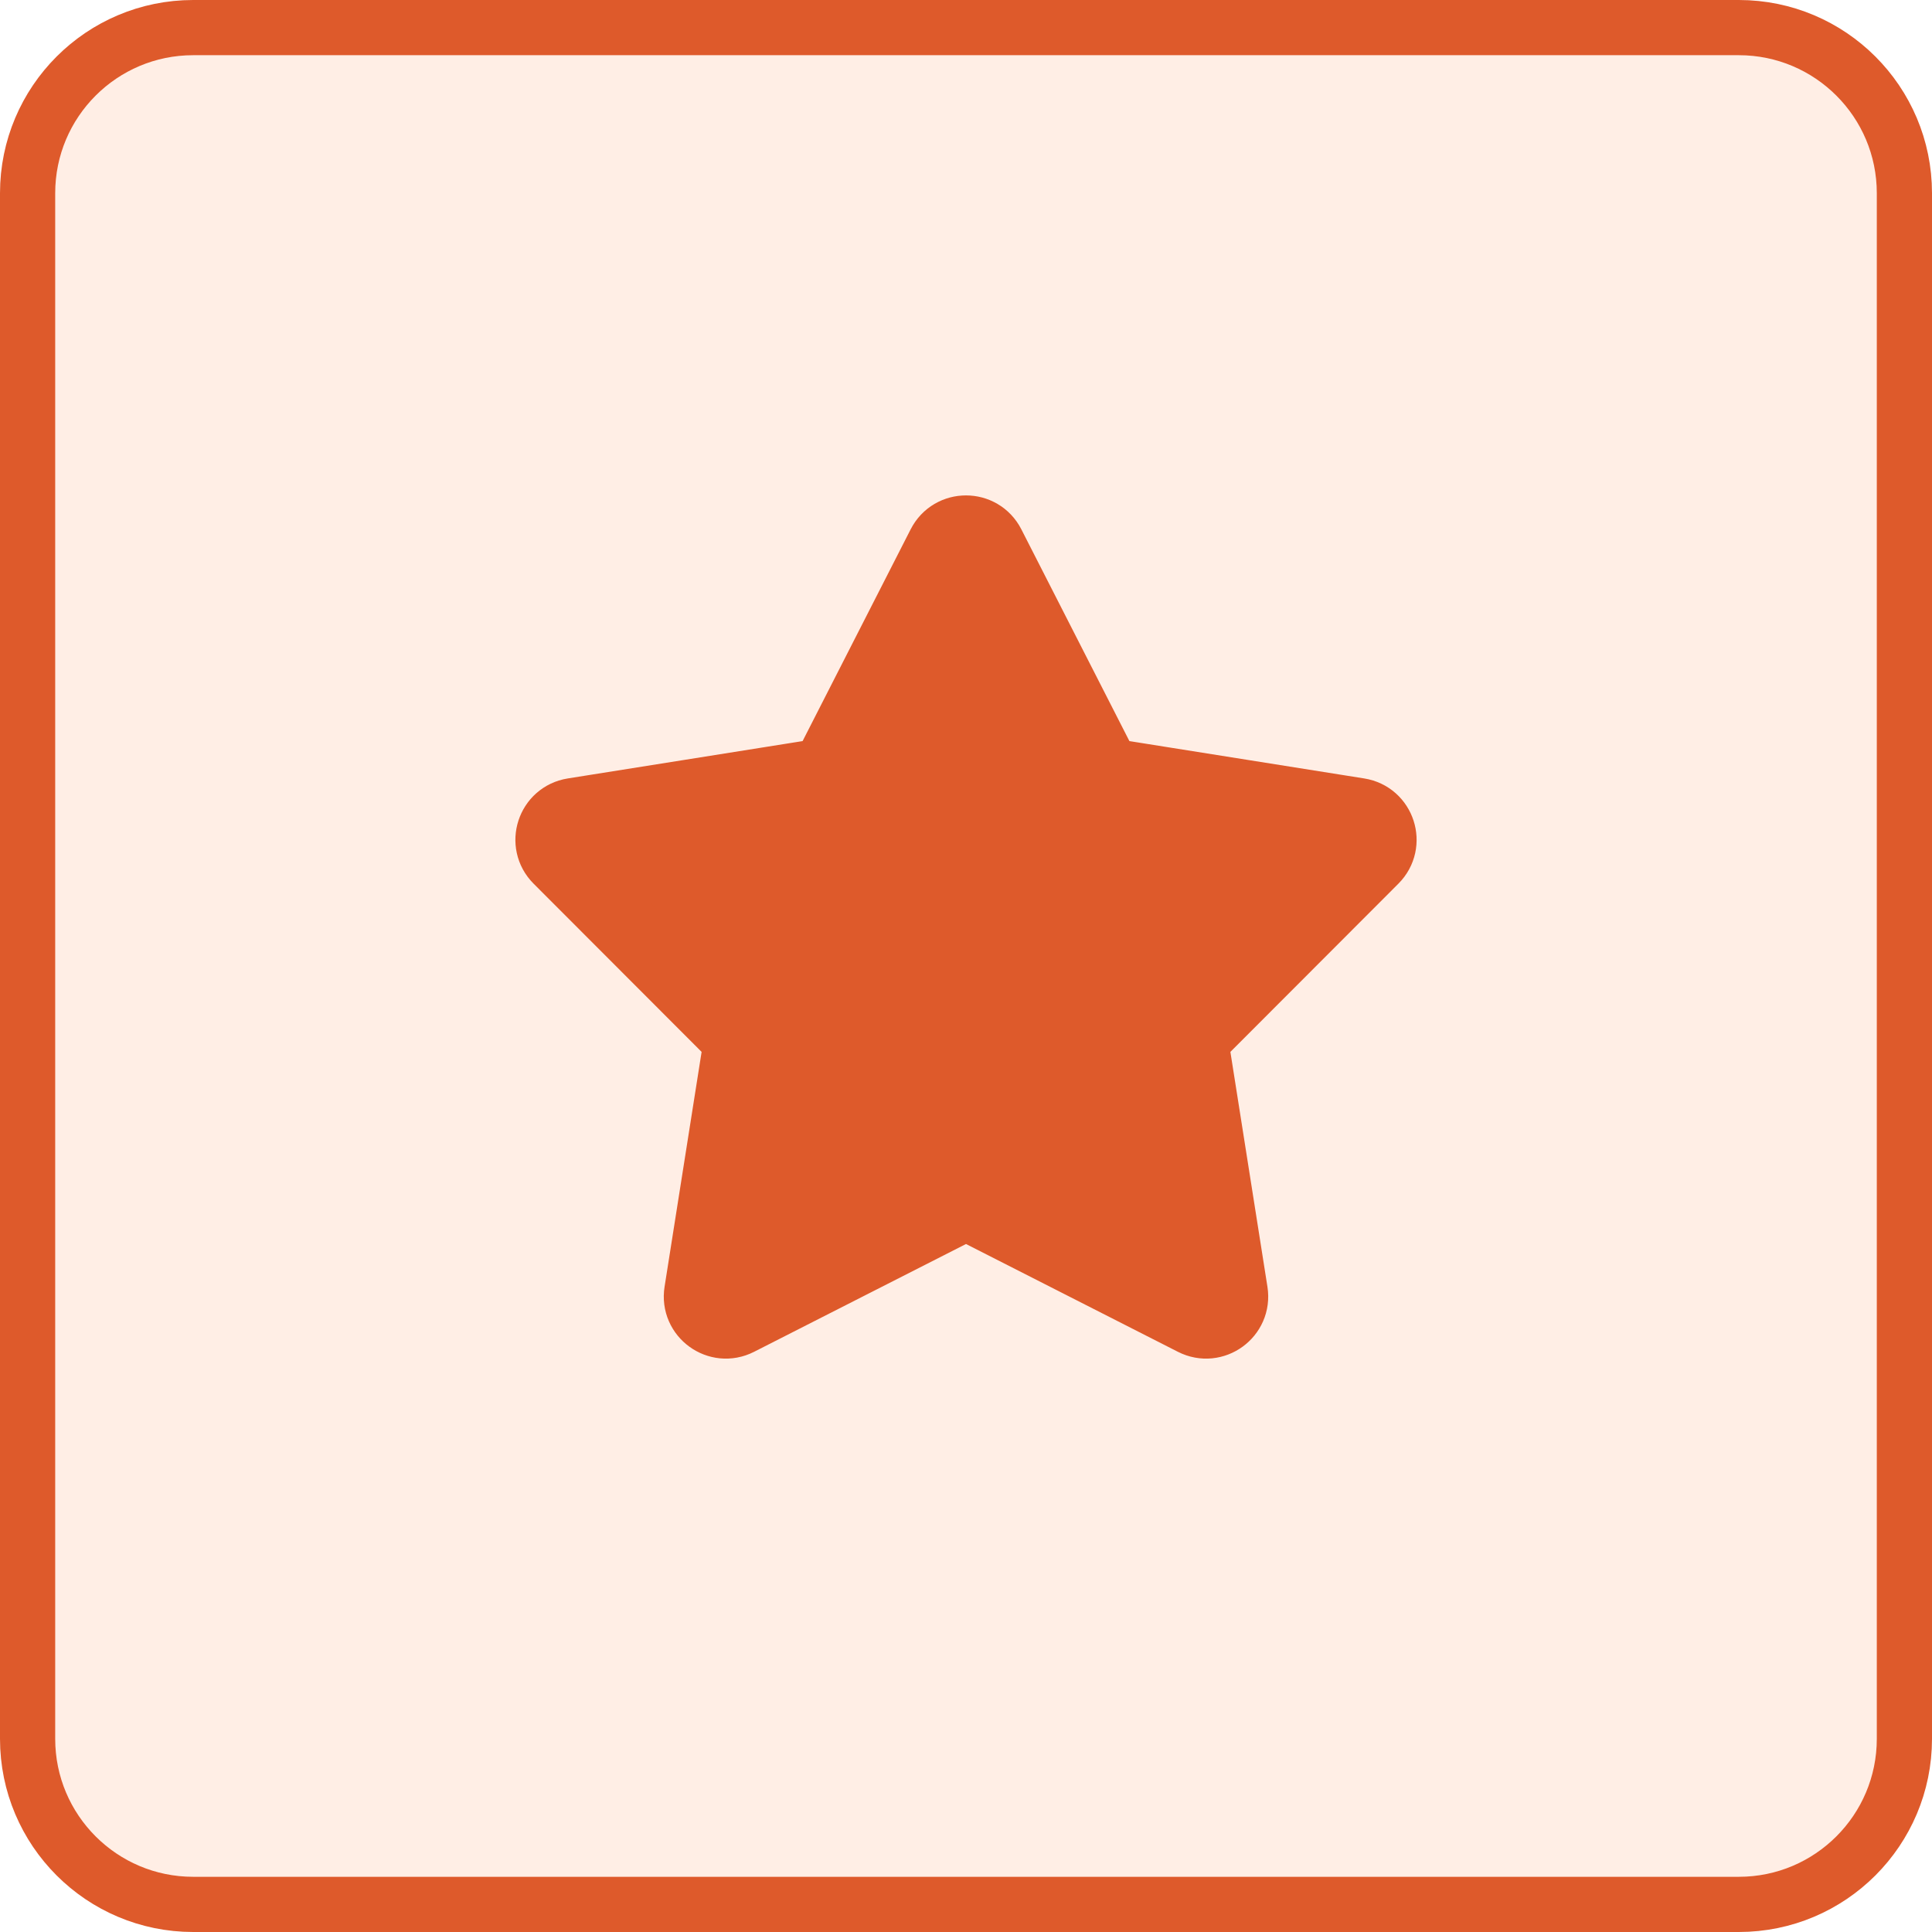
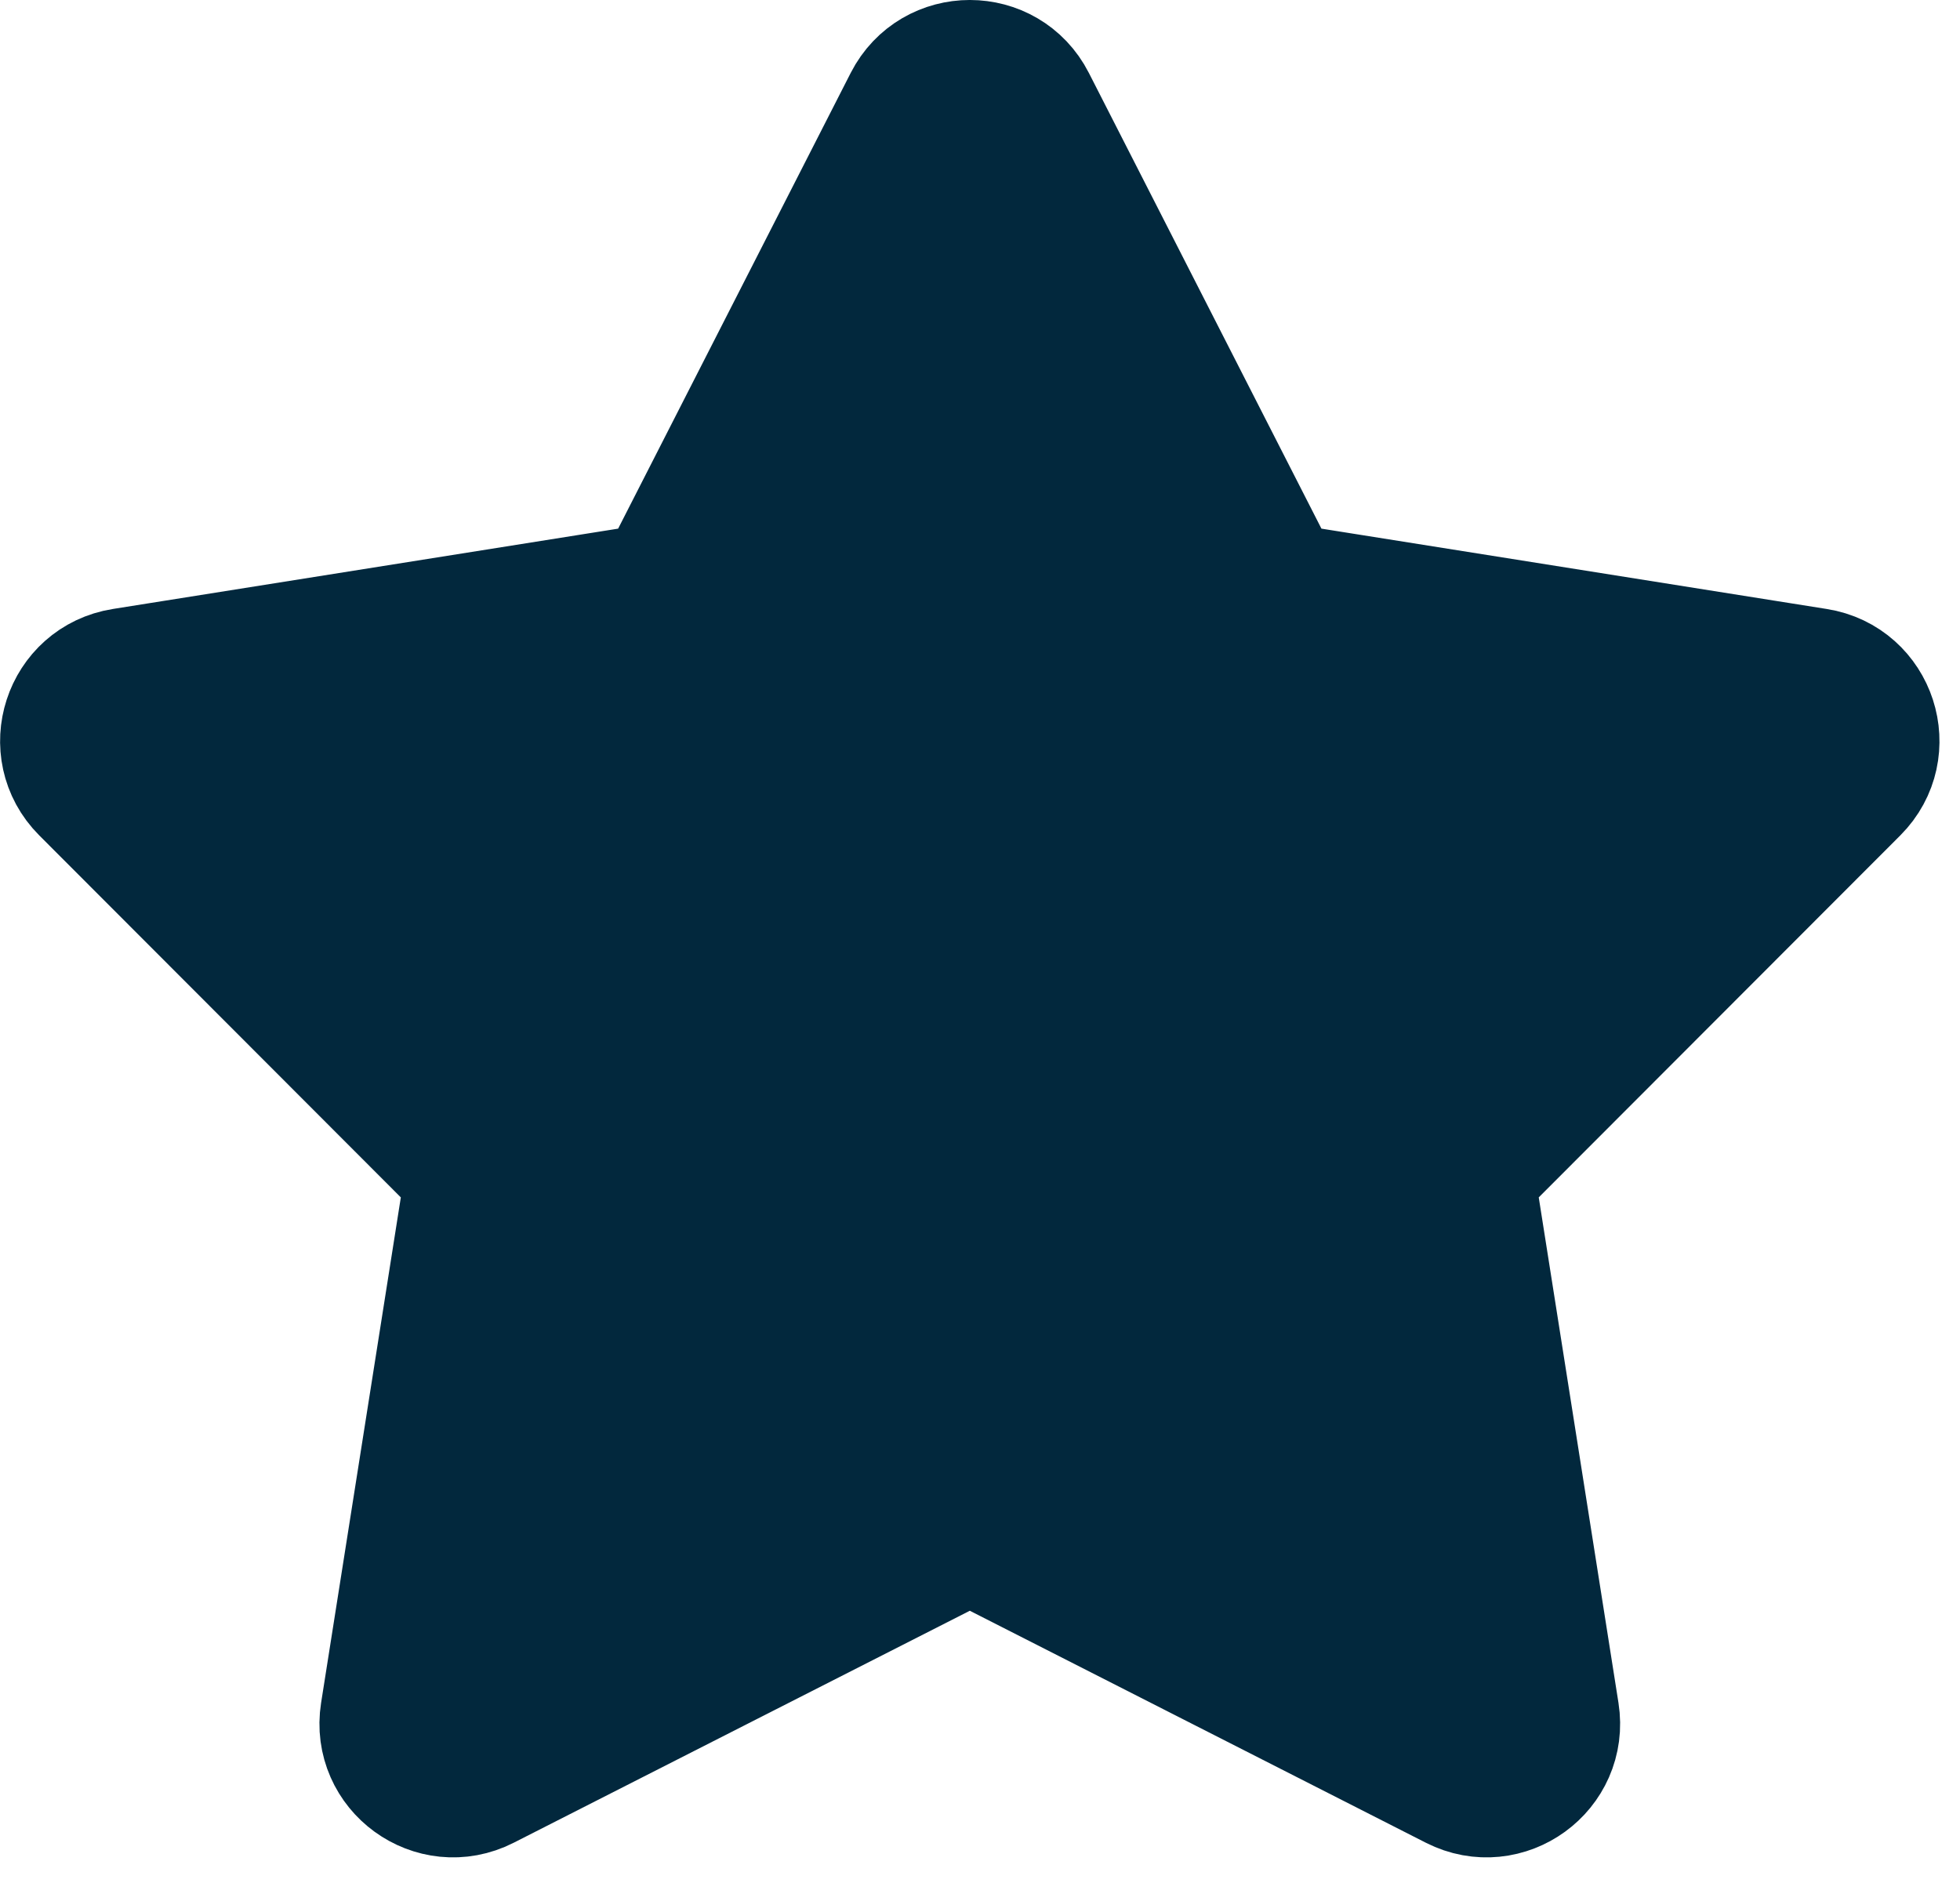
- <svg xmlns="http://www.w3.org/2000/svg" width="70" height="70" viewBox="0 0 70 70" fill="none">
-   <rect x="1" y="1" width="68" height="68" rx="6" fill="#FFEEE5" />
-   <rect x="1" y="1" width="68" height="68" rx="6" stroke="#DE5A2B" stroke-width="2" />
-   <path d="M34.109 19.745C34.48 19.018 35.52 19.018 35.891 19.745L39.865 27.533C40.01 27.817 40.283 28.015 40.599 28.066L49.233 29.439C50.039 29.567 50.36 30.555 49.783 31.133L43.605 37.319C43.379 37.545 43.275 37.866 43.325 38.182L44.687 46.818C44.814 47.624 43.974 48.235 43.246 47.865L35.453 43.901C35.169 43.756 34.831 43.756 34.547 43.901L26.754 47.865C26.026 48.235 25.186 47.624 25.313 46.818L26.675 38.182C26.725 37.866 26.621 37.545 26.395 37.319L20.217 31.133C19.64 30.555 19.961 29.567 20.767 29.439L29.401 28.066C29.717 28.015 29.99 27.817 30.135 27.533L34.109 19.745Z" fill="#DE5A2B" stroke="#DE5A2B" stroke-width="2.5" />
+ <svg xmlns="http://www.w3.org/2000/svg" width="33" height="32" viewBox="0 0 33 32" fill="none">
+   <path d="M15.437 1.795C15.809 1.068 16.848 1.068 17.219 1.795L21.193 9.583C21.338 9.867 21.611 10.066 21.927 10.116L30.561 11.489C31.367 11.617 31.688 12.605 31.111 13.183L24.933 19.369C24.707 19.596 24.603 19.916 24.653 20.232L26.015 28.868C26.142 29.674 25.302 30.285 24.574 29.915L16.782 25.951C16.497 25.806 16.16 25.806 15.875 25.951L8.082 29.915C7.355 30.285 6.514 29.674 6.641 28.868L8.003 20.232C8.053 19.916 7.949 19.596 7.723 19.369L1.545 13.183C0.968 12.605 1.289 11.617 2.095 11.489L10.73 10.116C11.045 10.066 11.318 9.867 11.463 9.583L15.437 1.795Z" fill="#02283D" stroke="#02283D" stroke-width="2.5" />
</svg>
